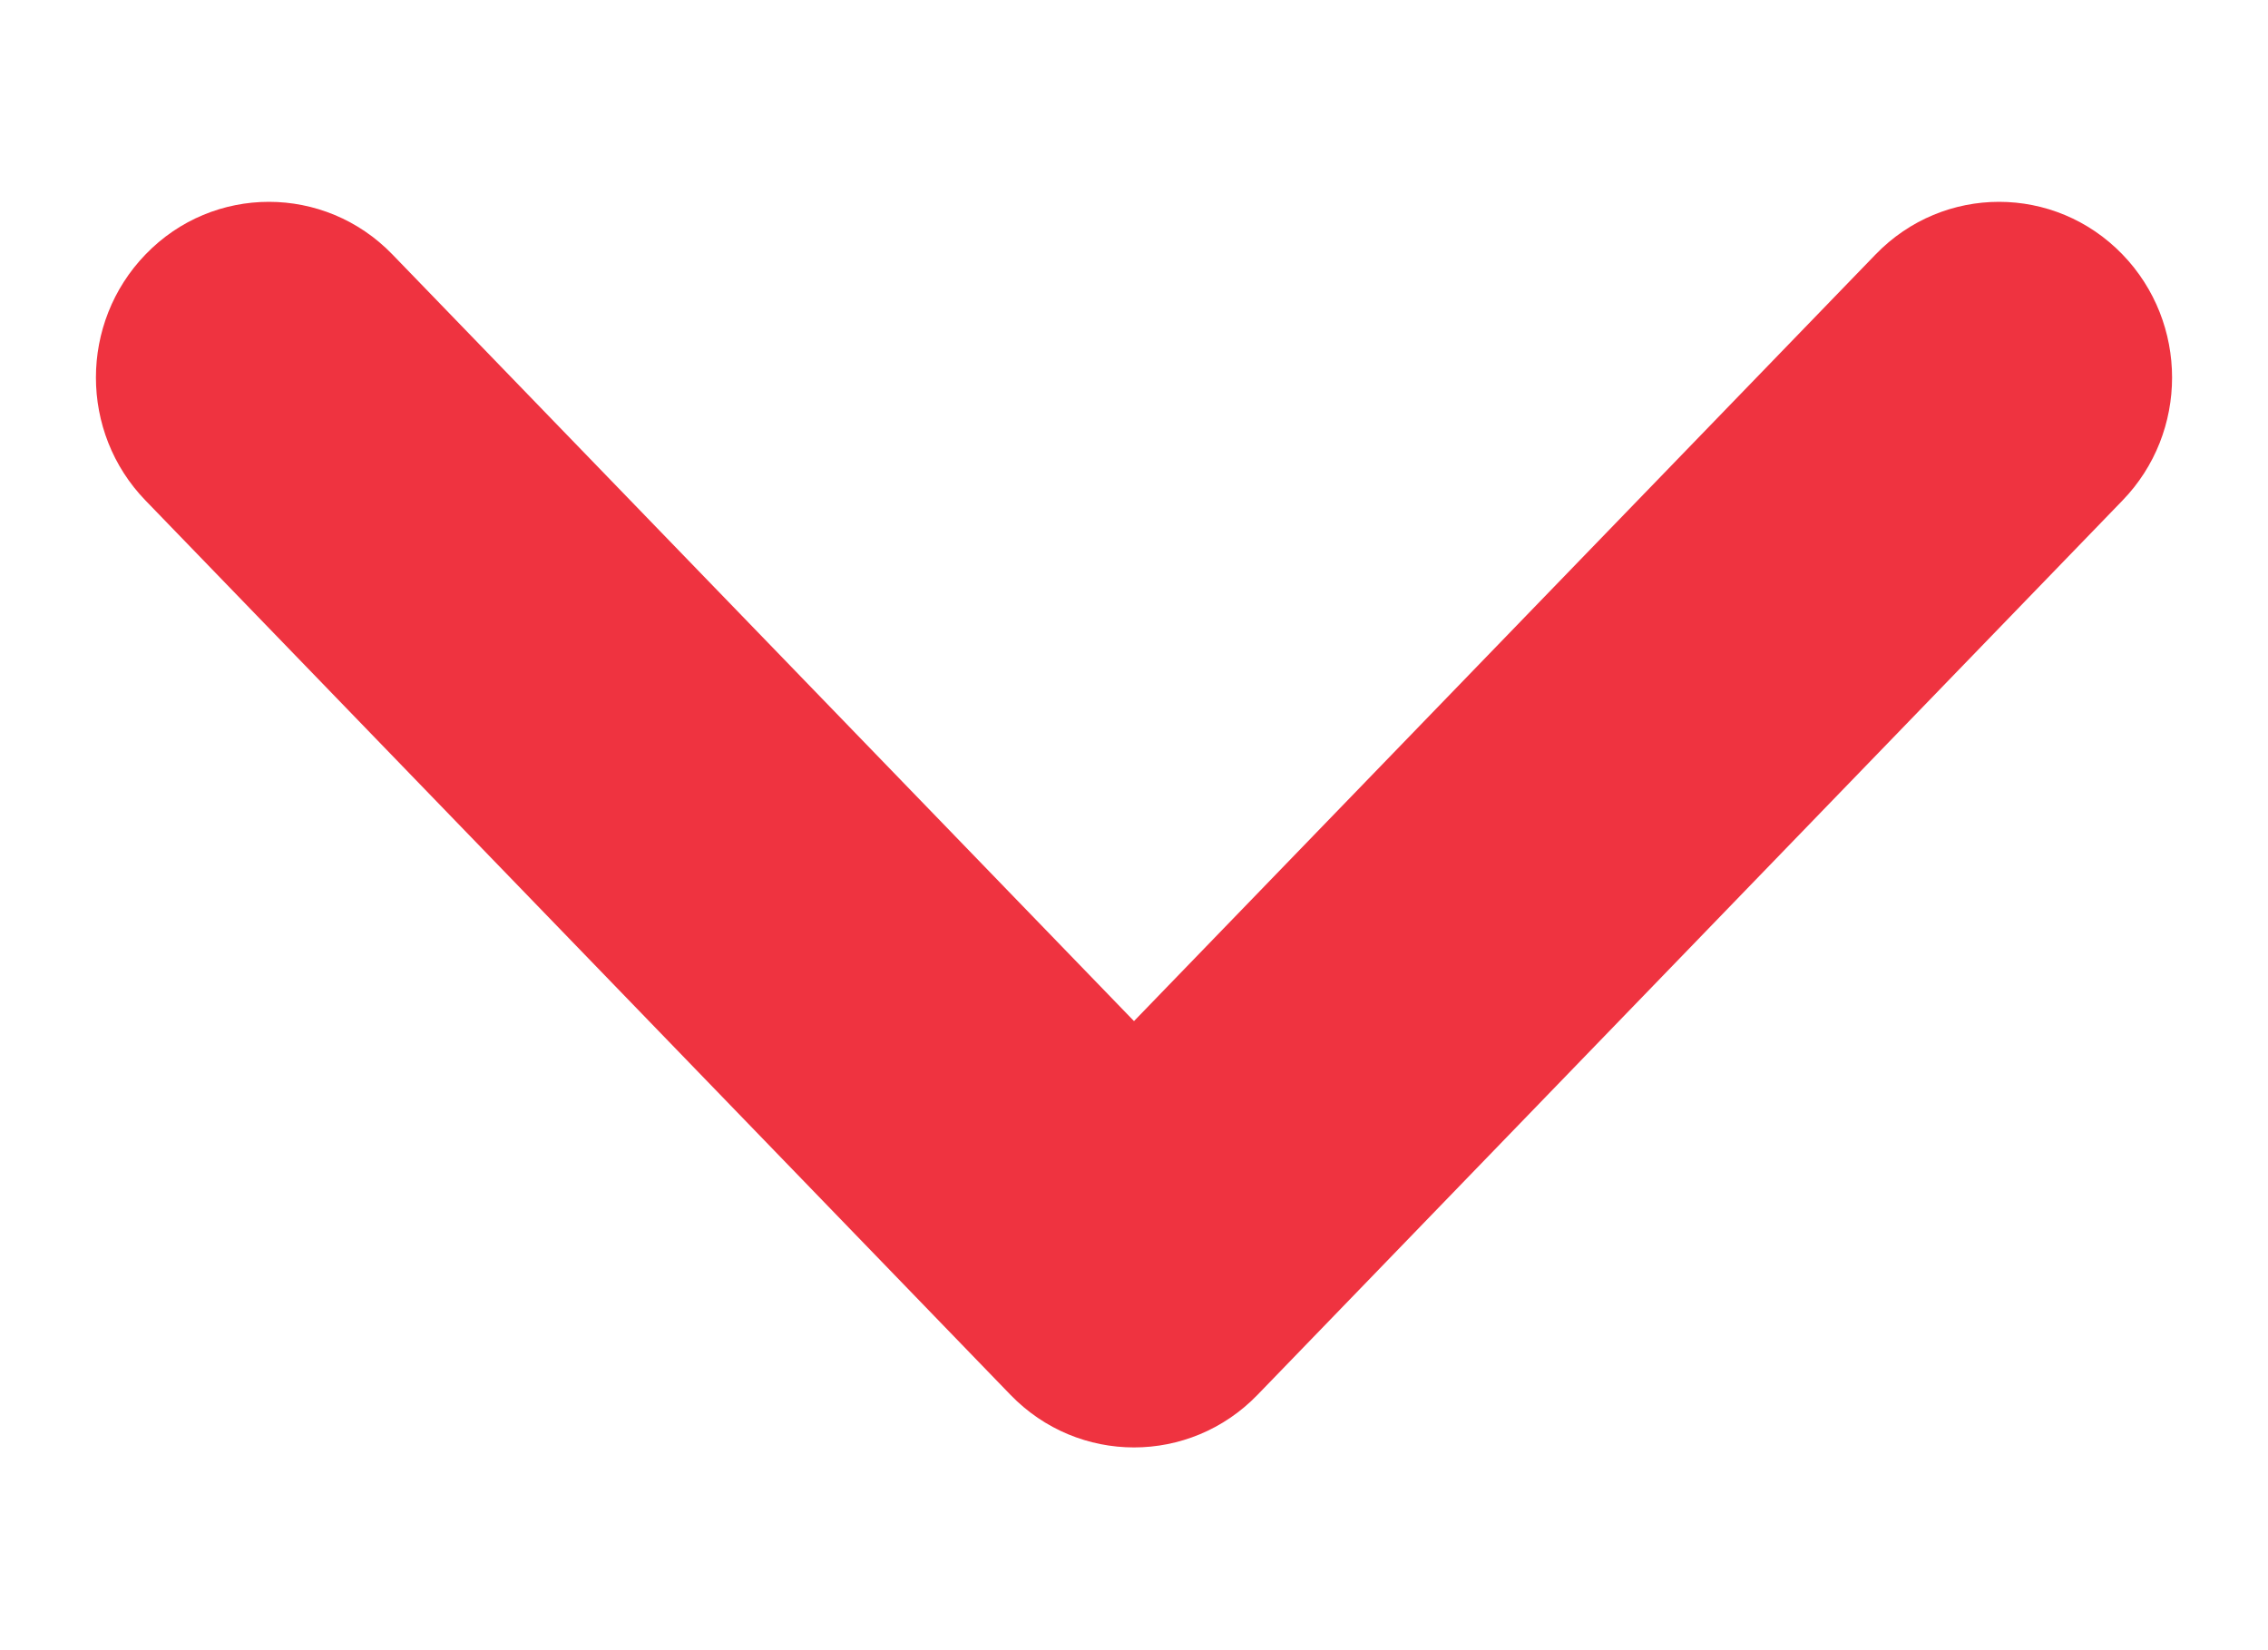
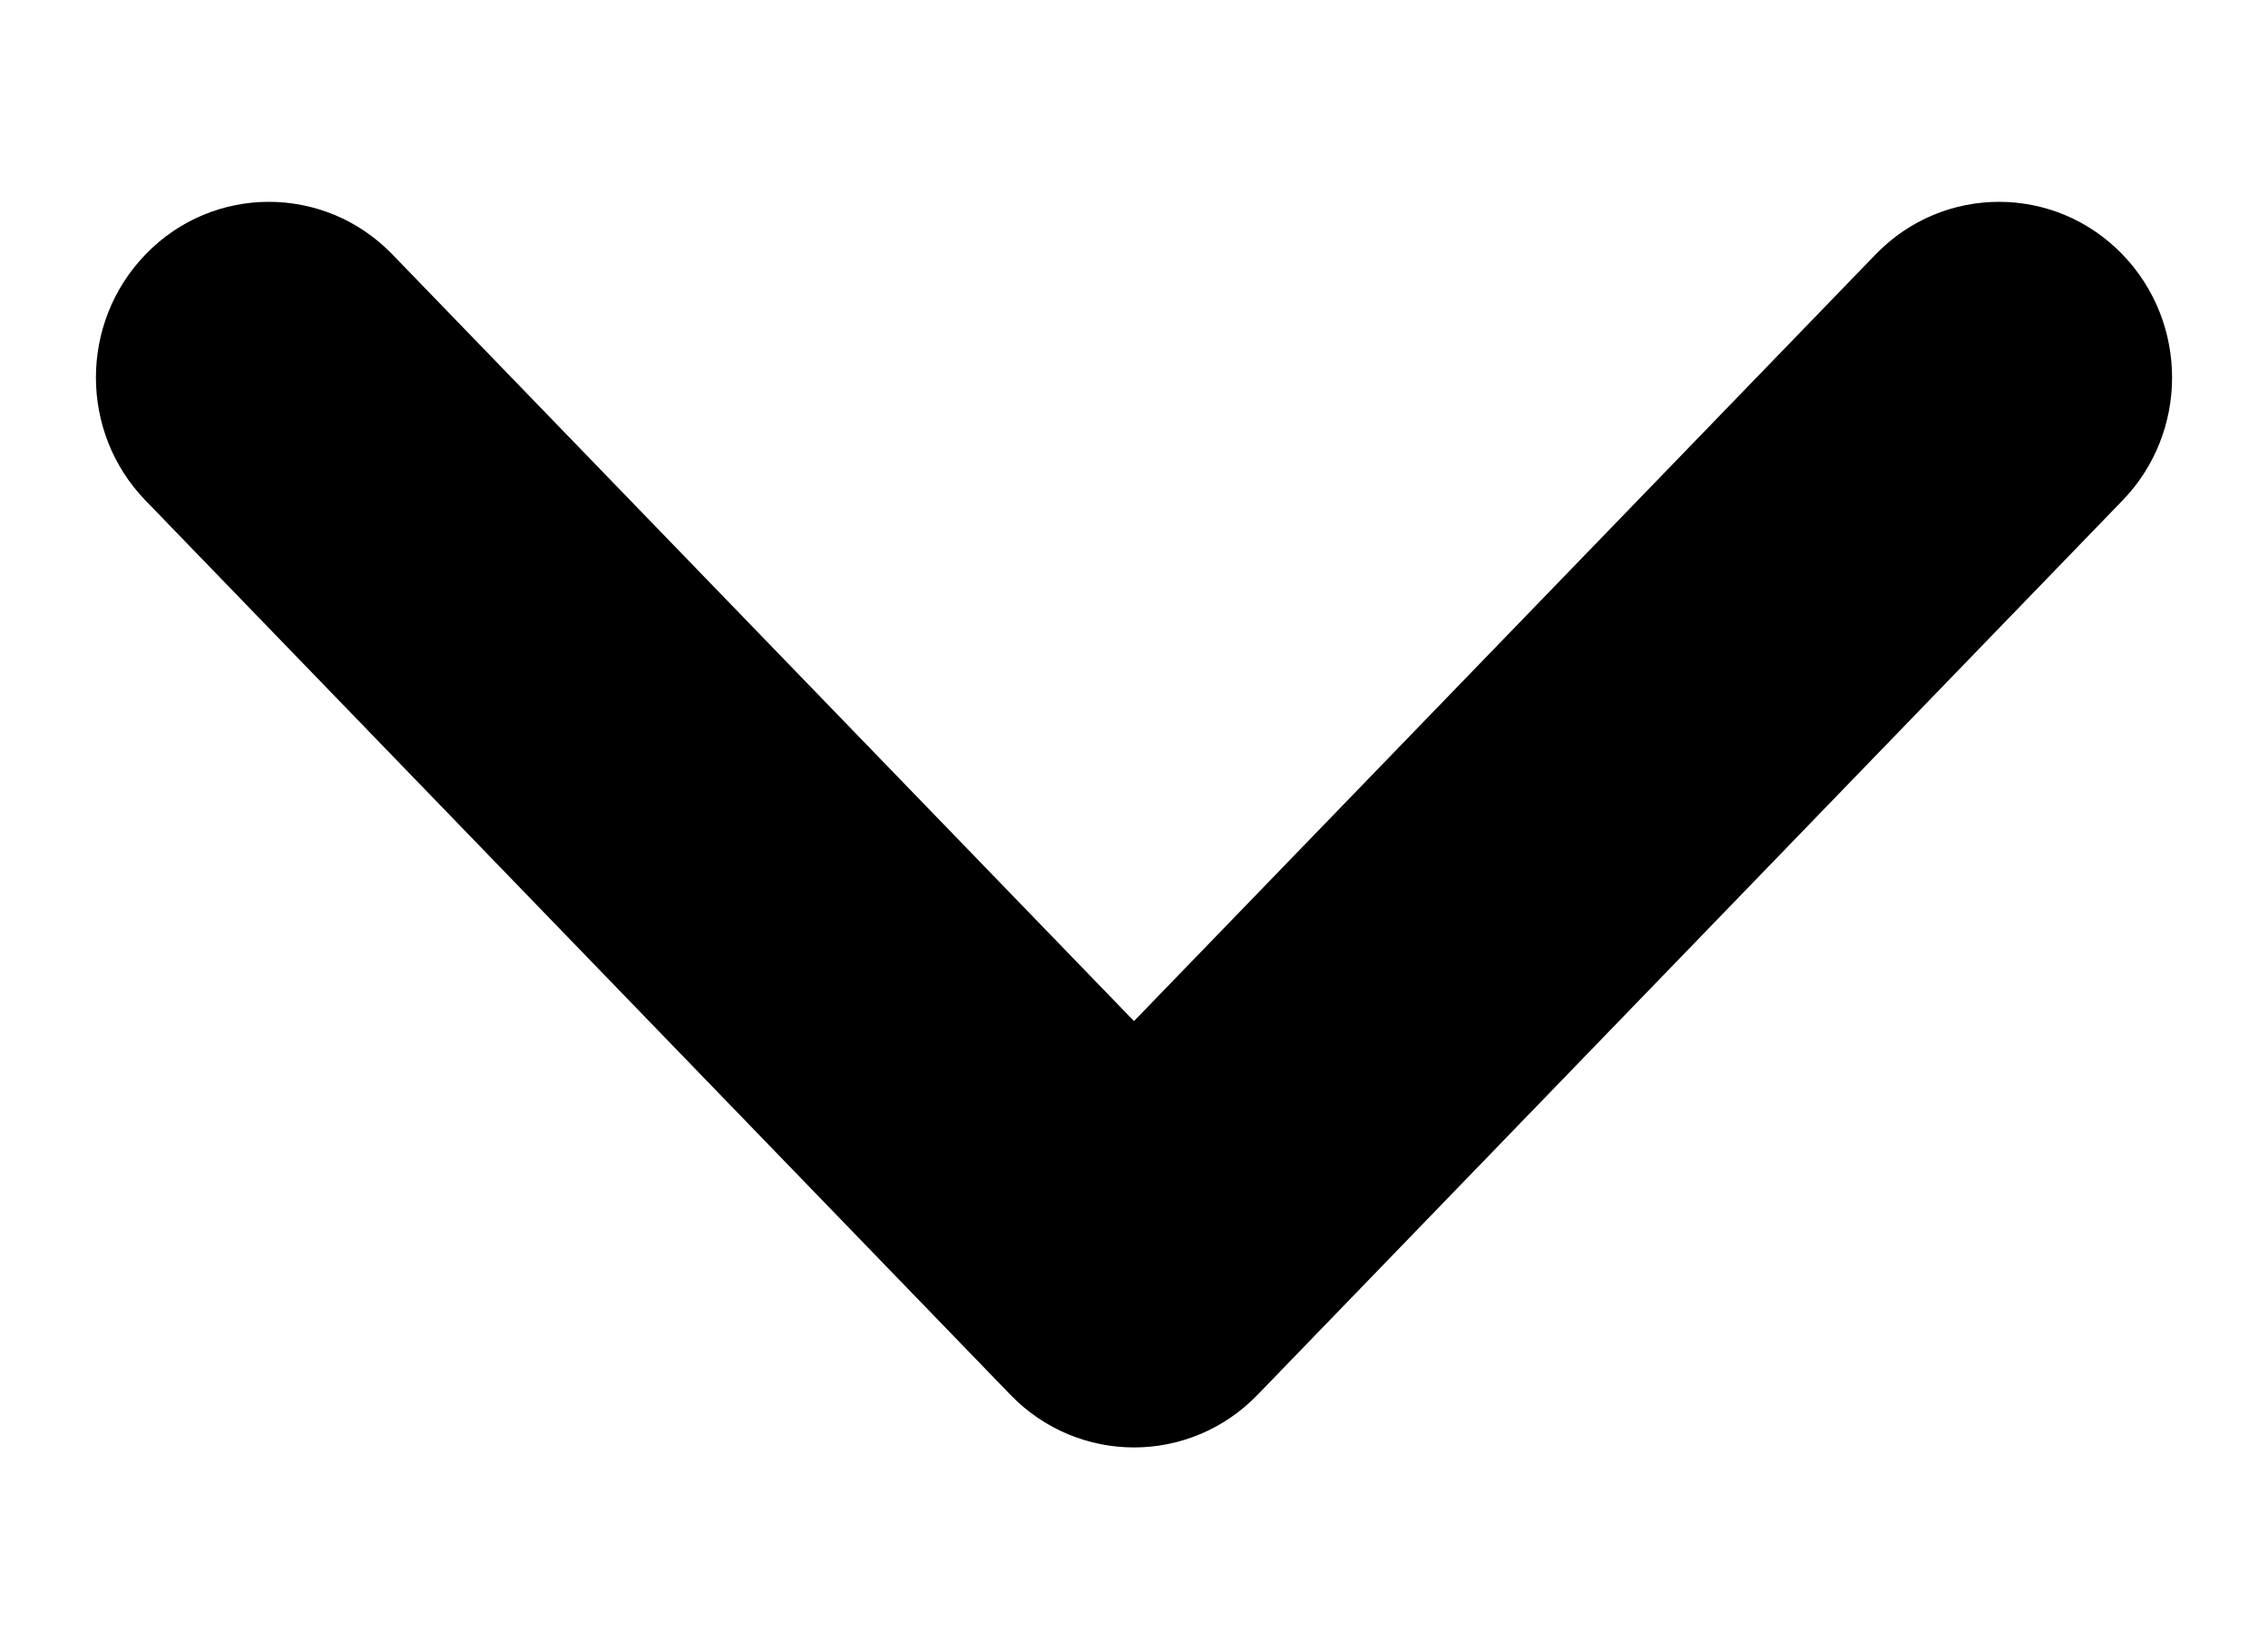
<svg xmlns="http://www.w3.org/2000/svg" width="11" height="8" viewBox="0 0 11 8" fill="none">
-   <path fill-rule="evenodd" clip-rule="evenodd" d="M10.294 1.234C10.615 1.566 10.615 2.097 10.294 2.428L6.099 6.766C5.77 7.106 5.23 7.106 4.901 6.766L0.706 2.428C0.385 2.097 0.385 1.566 0.706 1.234C1.034 0.894 1.574 0.894 1.903 1.234L5.5 4.953L9.097 1.234C9.426 0.894 9.965 0.894 10.294 1.234Z" fill="#EF3340" />
+   <path fill-rule="evenodd" clip-rule="evenodd" d="M10.294 1.234C10.615 1.566 10.615 2.097 10.294 2.428L6.099 6.766C5.77 7.106 5.23 7.106 4.901 6.766L0.706 2.428C0.385 2.097 0.385 1.566 0.706 1.234C1.034 0.894 1.574 0.894 1.903 1.234L5.5 4.953L9.097 1.234C9.426 0.894 9.965 0.894 10.294 1.234Z" fill="currentColor" />
</svg>
